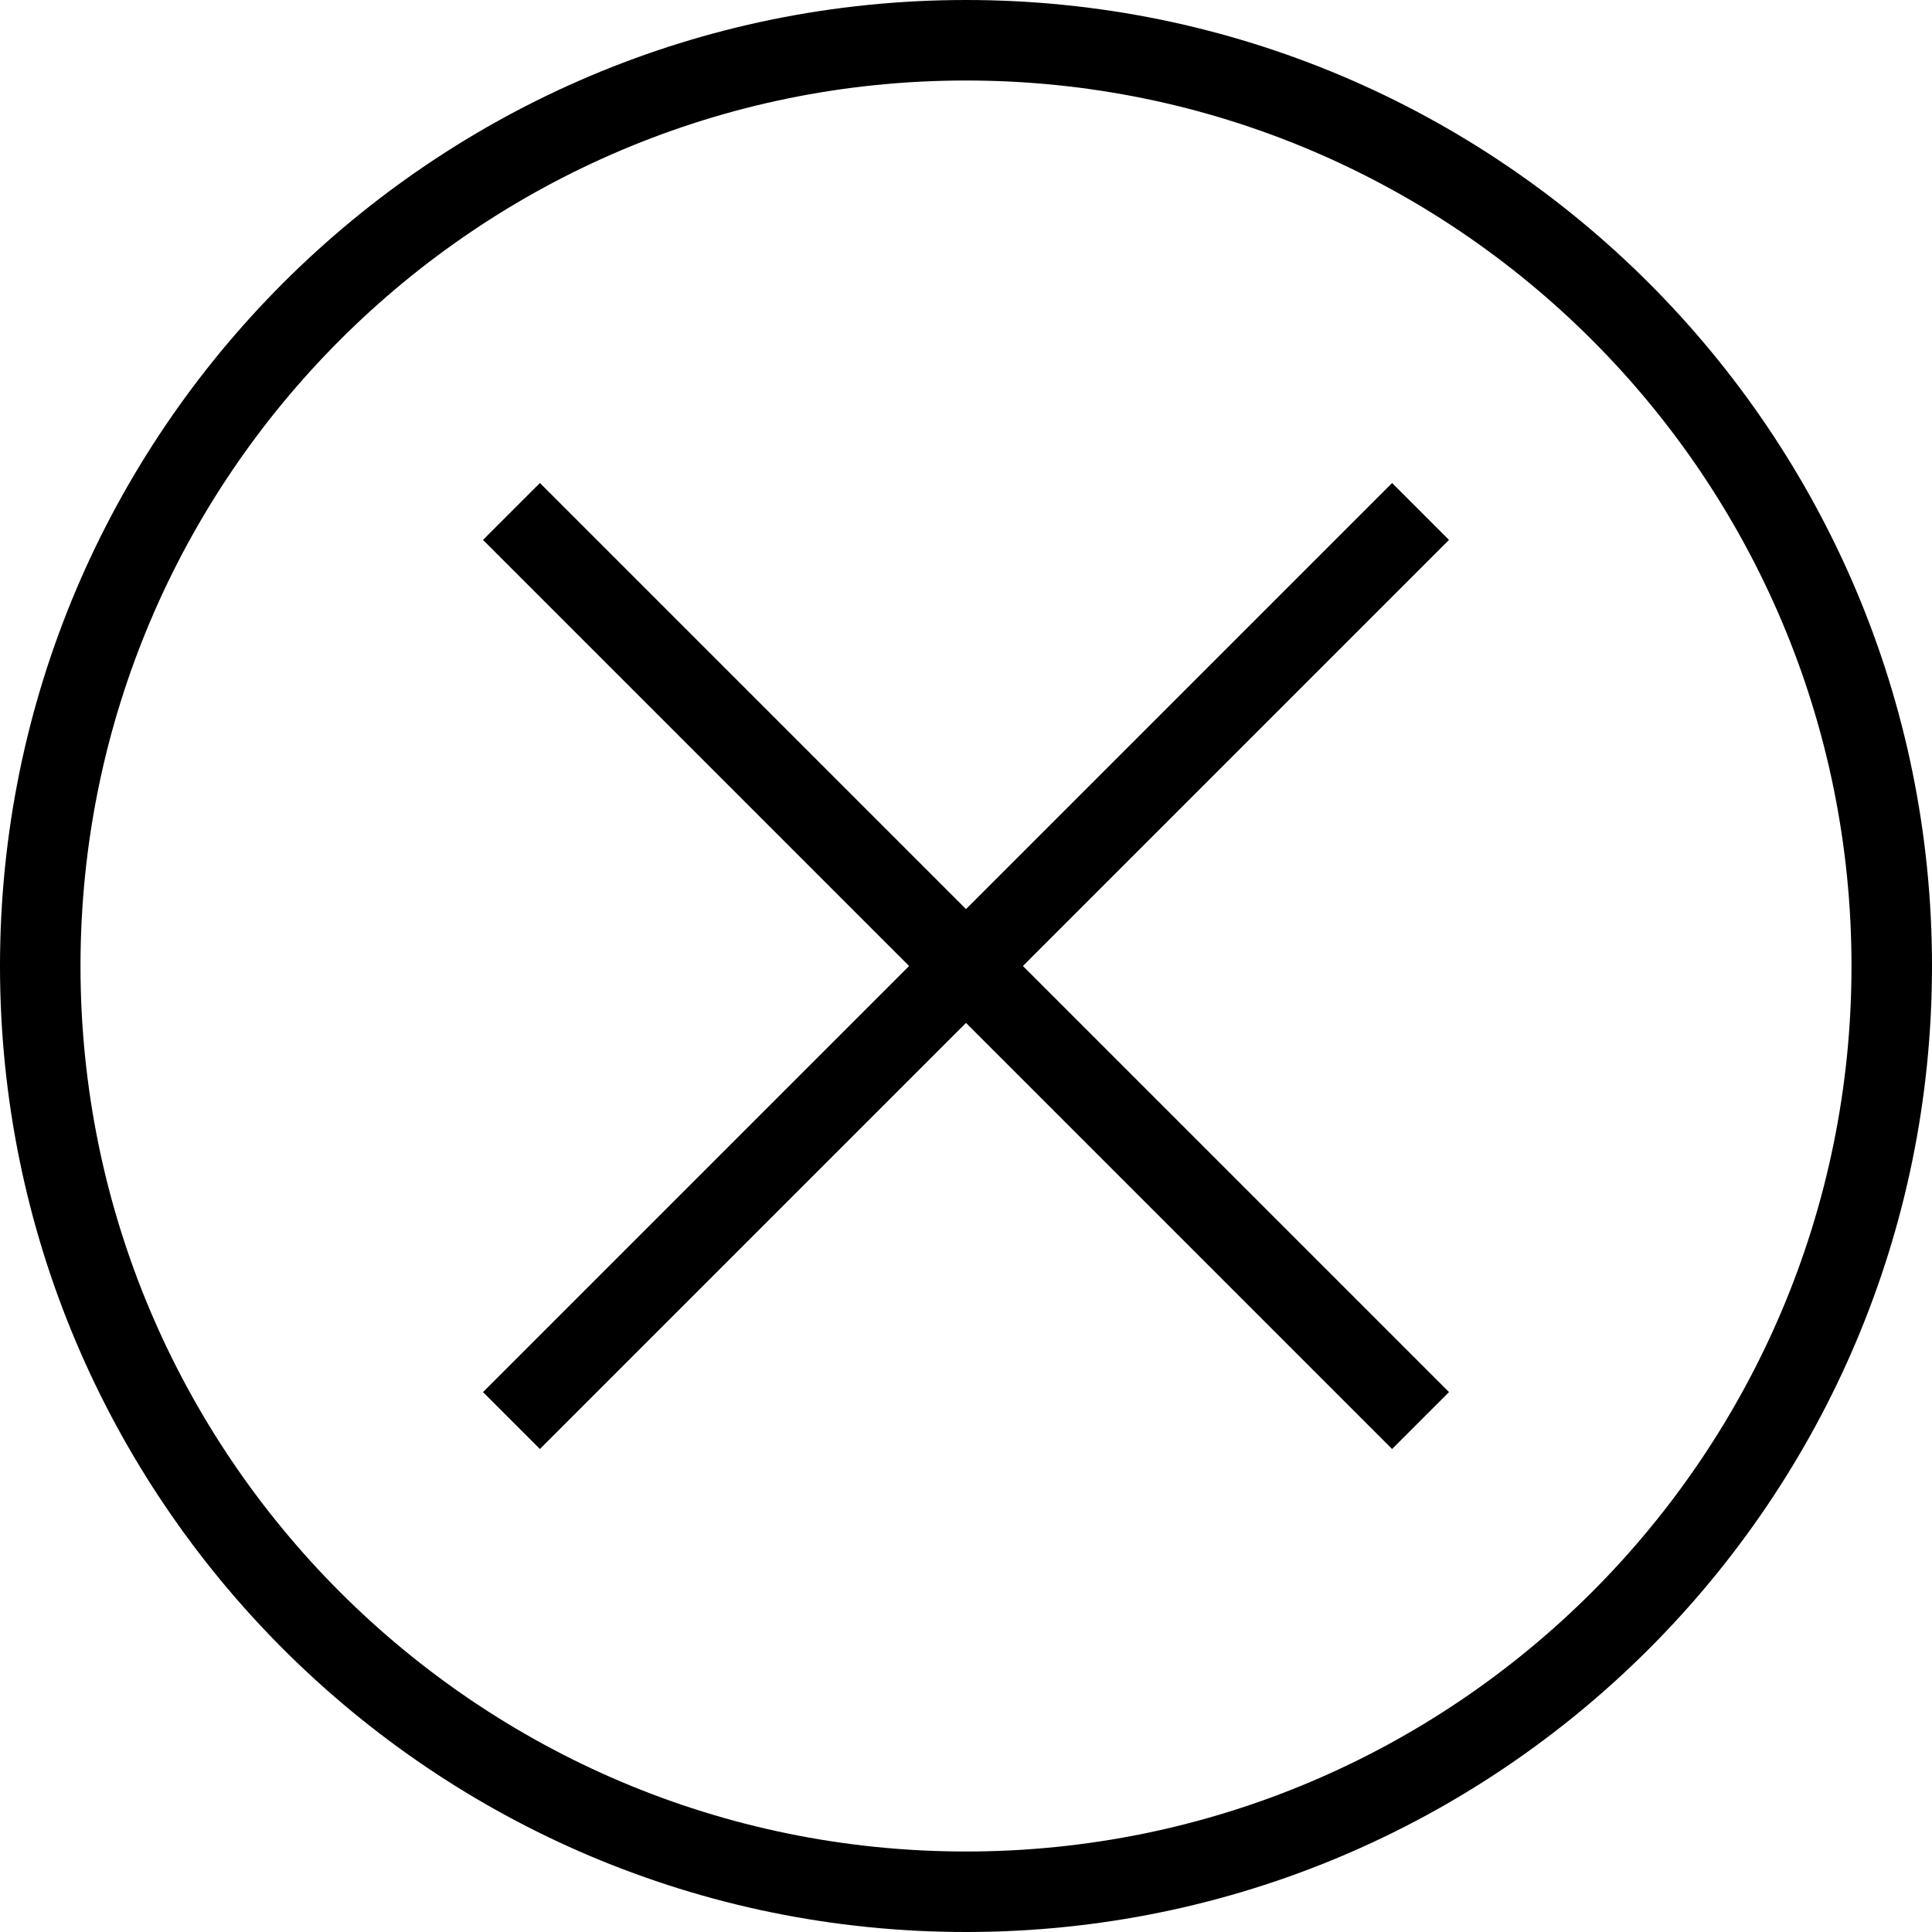
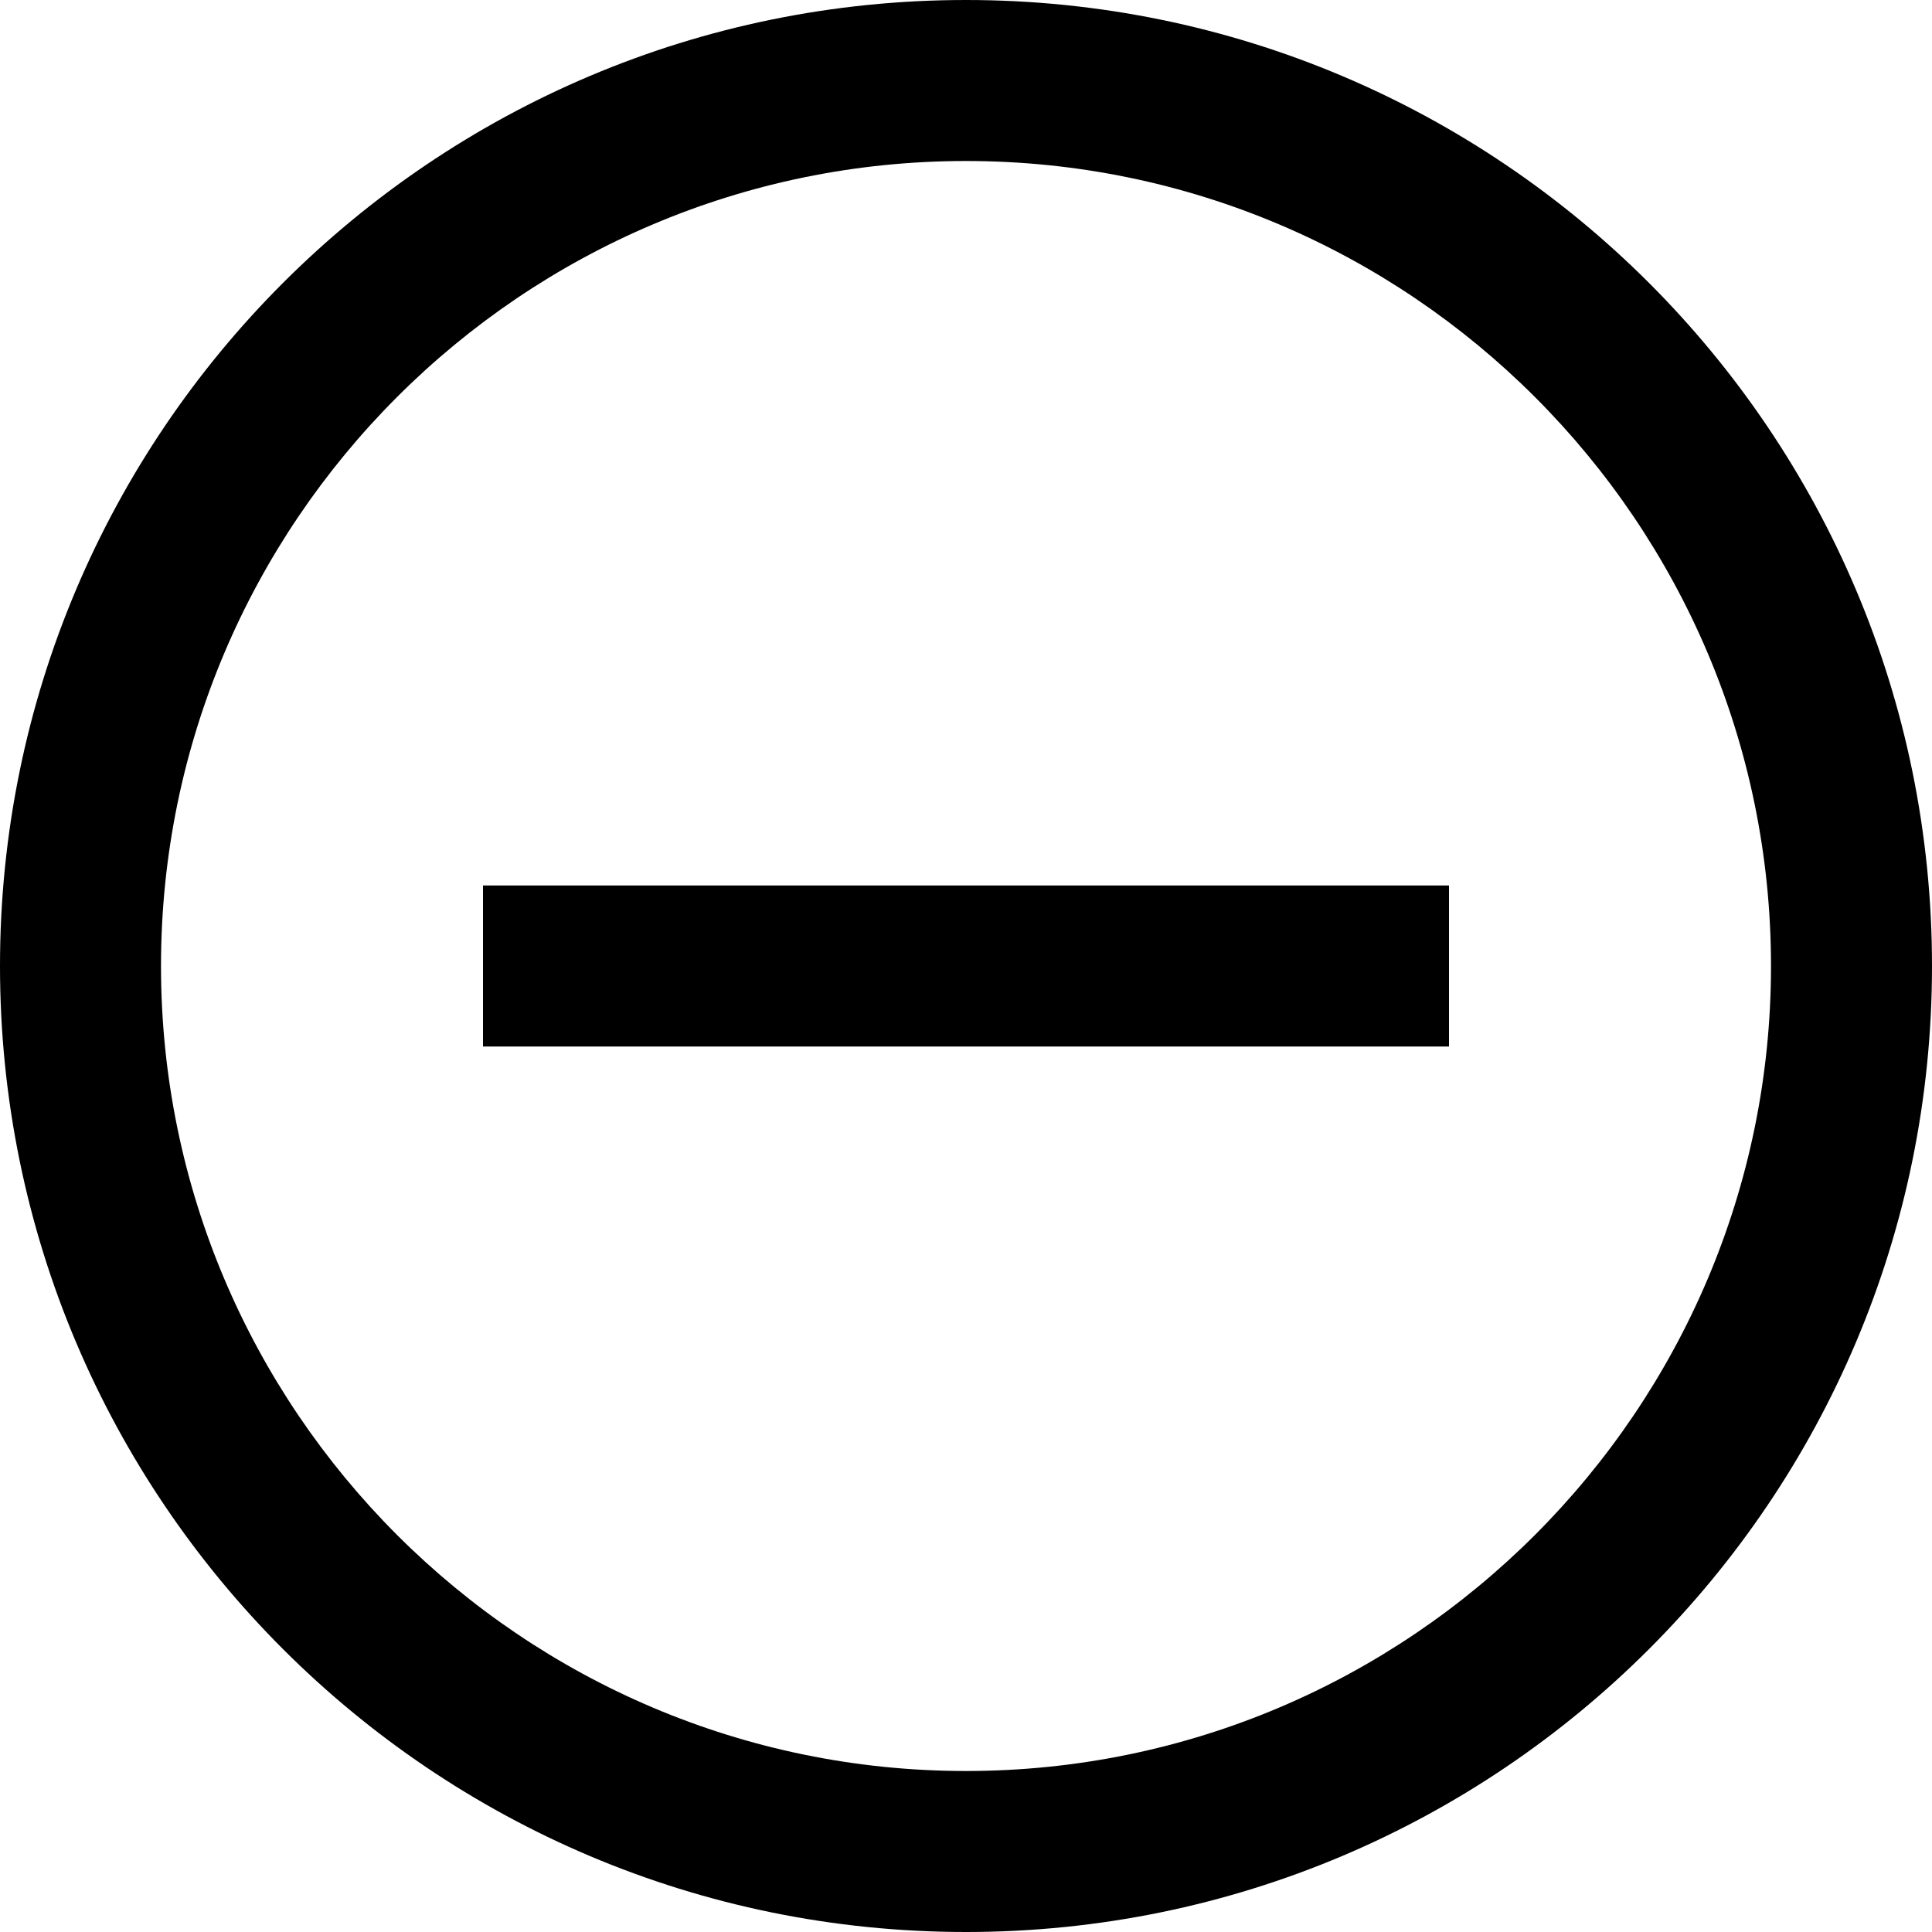
- <svg xmlns="http://www.w3.org/2000/svg" width="24" height="24" fill-rule="evenodd" clip-rule="evenodd">
-   <path d="M12 0c6.623 0 12 5.377 12 12s-5.377 12-12 12-12-5.377-12-12 5.377-12 12-12zm0 1c6.071 0 11 4.929 11 11s-4.929 11-11 11-11-4.929-11-11 4.929-11 11-11zm0 10.293l5.293-5.293.707.707-5.293 5.293 5.293 5.293-.707.707-5.293-5.293-5.293 5.293-.707-.707 5.293-5.293-5.293-5.293.707-.707 5.293 5.293z" />
+ <svg xmlns="http://www.w3.org/2000/svg" width="24" height="24" viewBox="0 0 24 24">
+   <path d="M12 2c5.514 0 10 4.486 10 10s-4.486 10-10 10-10-4.486-10-10 4.486-10 10-10zm0-2c-6.627 0-12 5.373-12 12s5.373 12 12 12 12-5.373 12-12-5.373-12-12-12zm6 13h-12v-2h12v2z" />
</svg>
